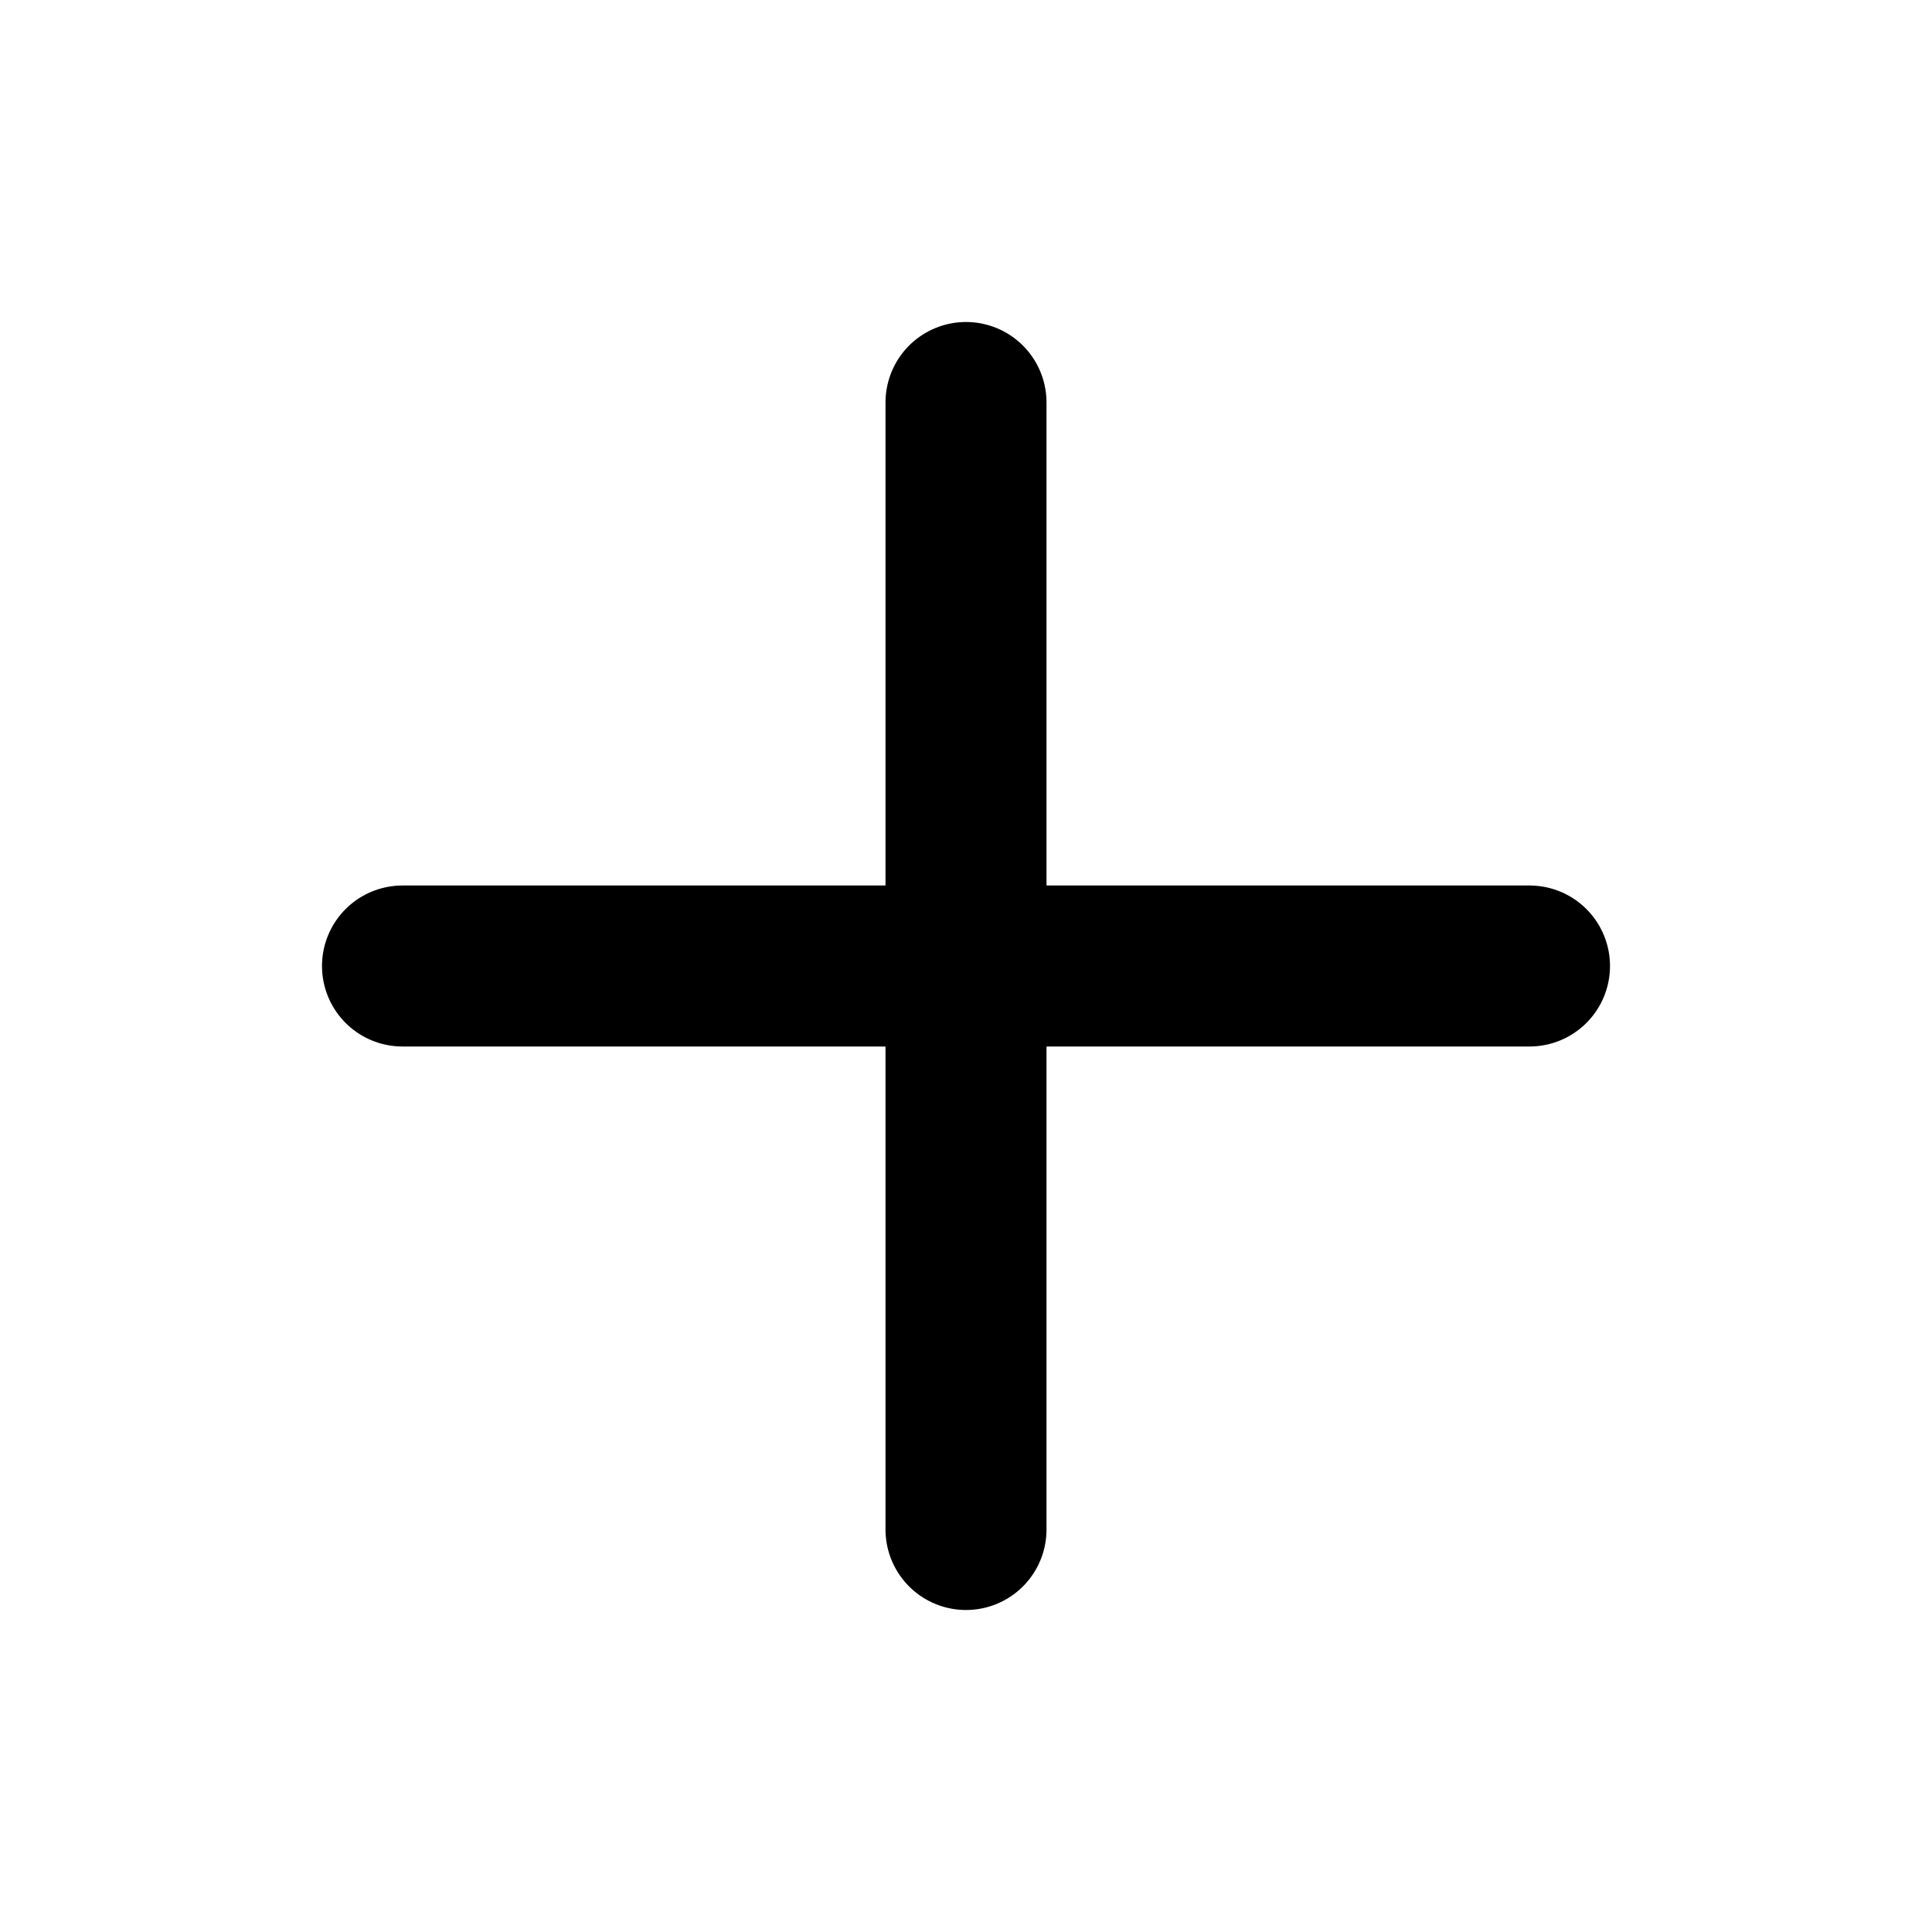
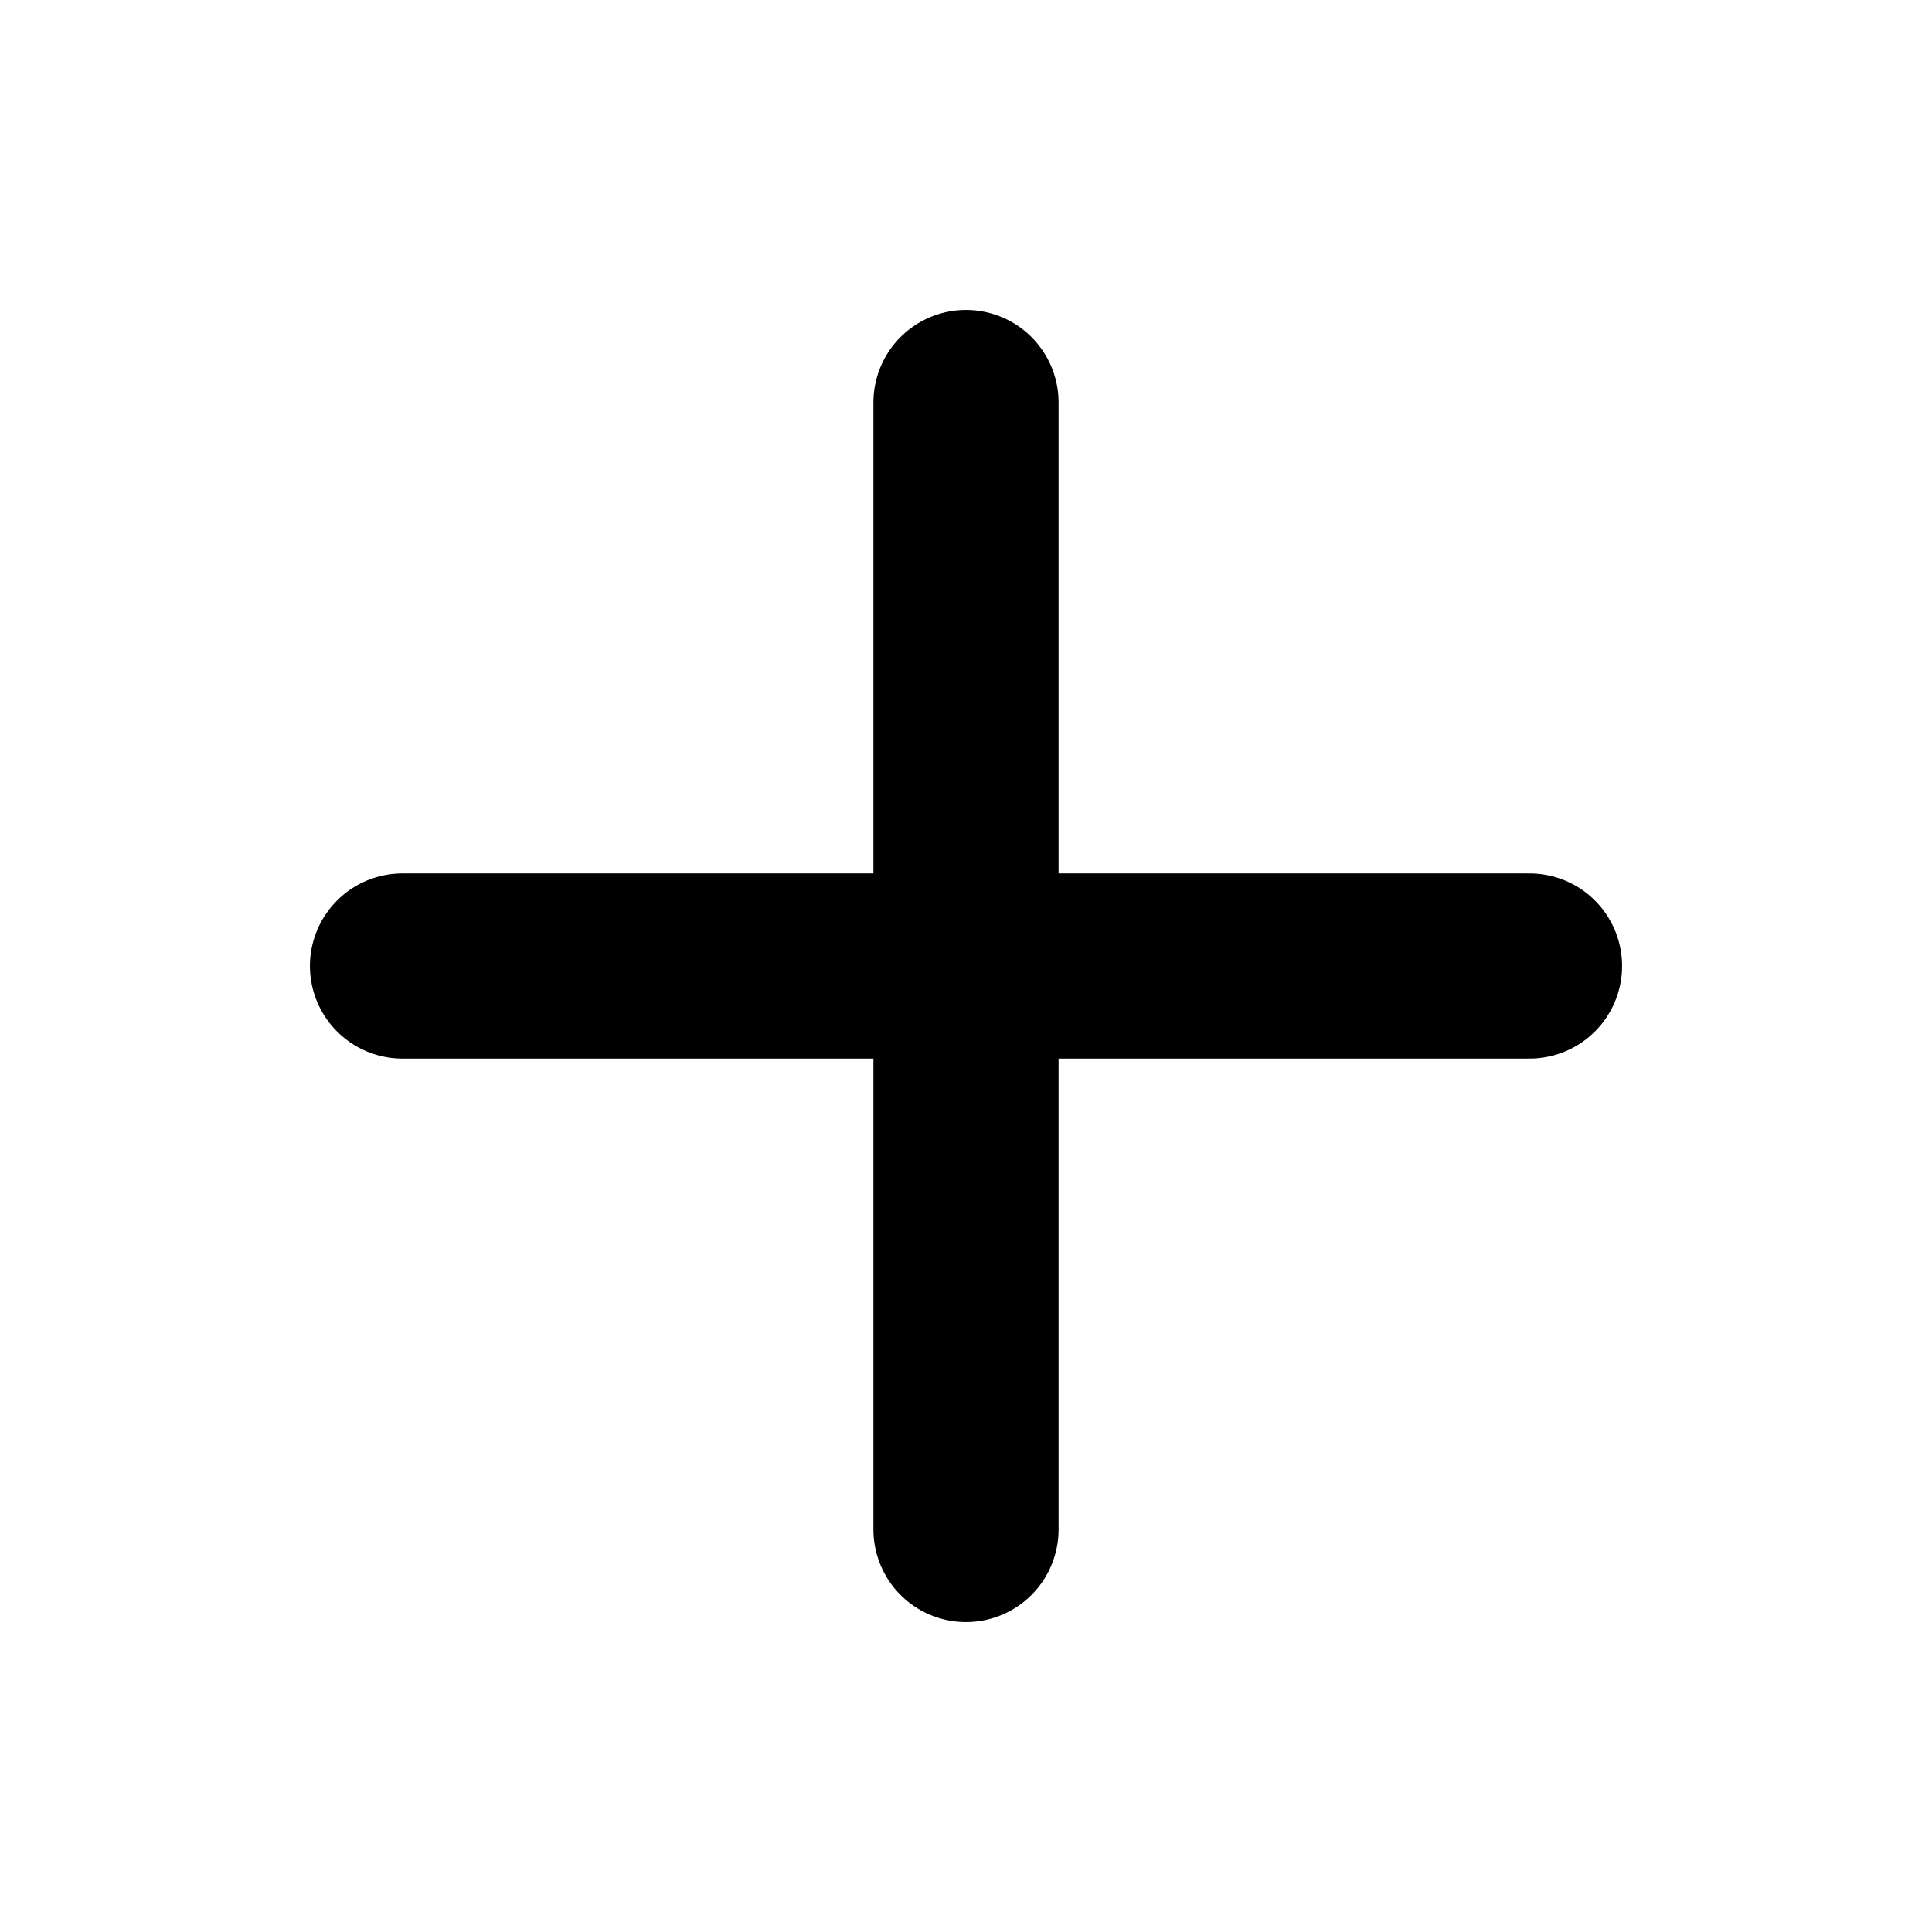
- <svg xmlns="http://www.w3.org/2000/svg" viewBox="0 0 24 24" width="24" height="24" fill="none" stroke="currentColor" stroke-width="2" stroke-linecap="round" stroke-linejoin="round">
+ <svg xmlns="http://www.w3.org/2000/svg" viewBox="0 0 24 24" width="24" height="24" fill="none" stroke="currentColor" stroke-width="2.3" stroke-linecap="round" stroke-linejoin="round">
  <path d="M12 5v14M5 12h14" />
</svg>
